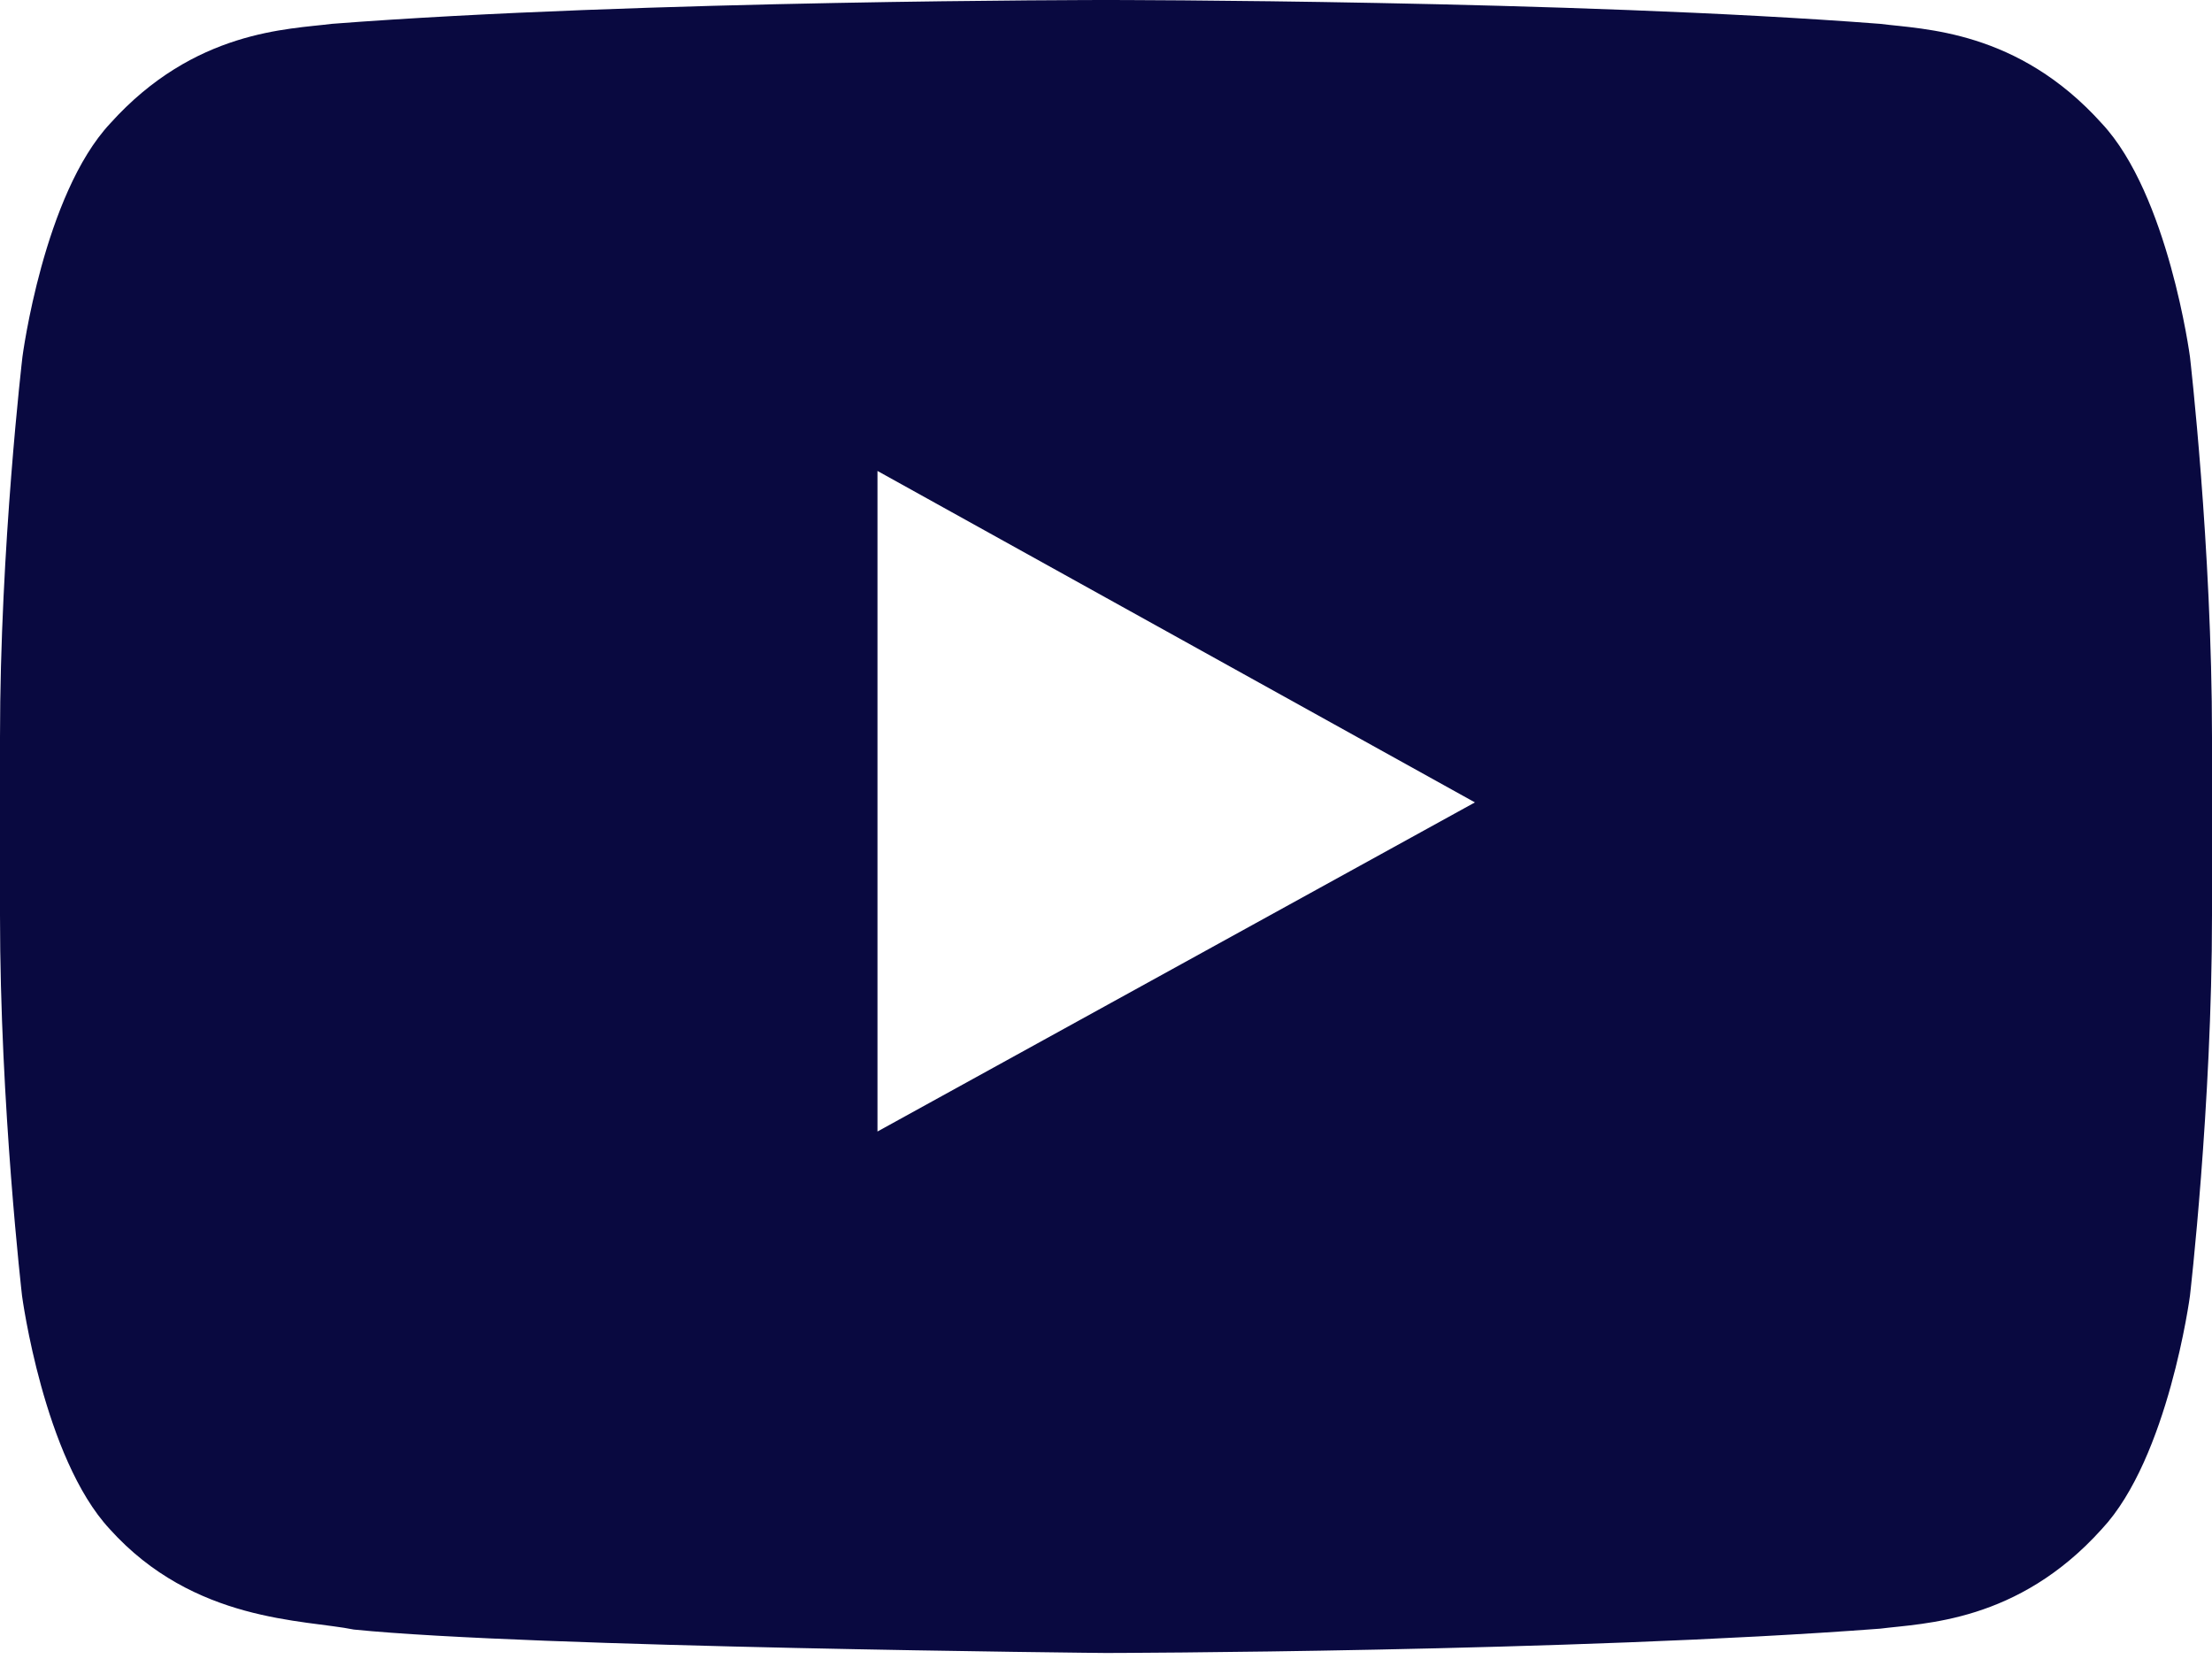
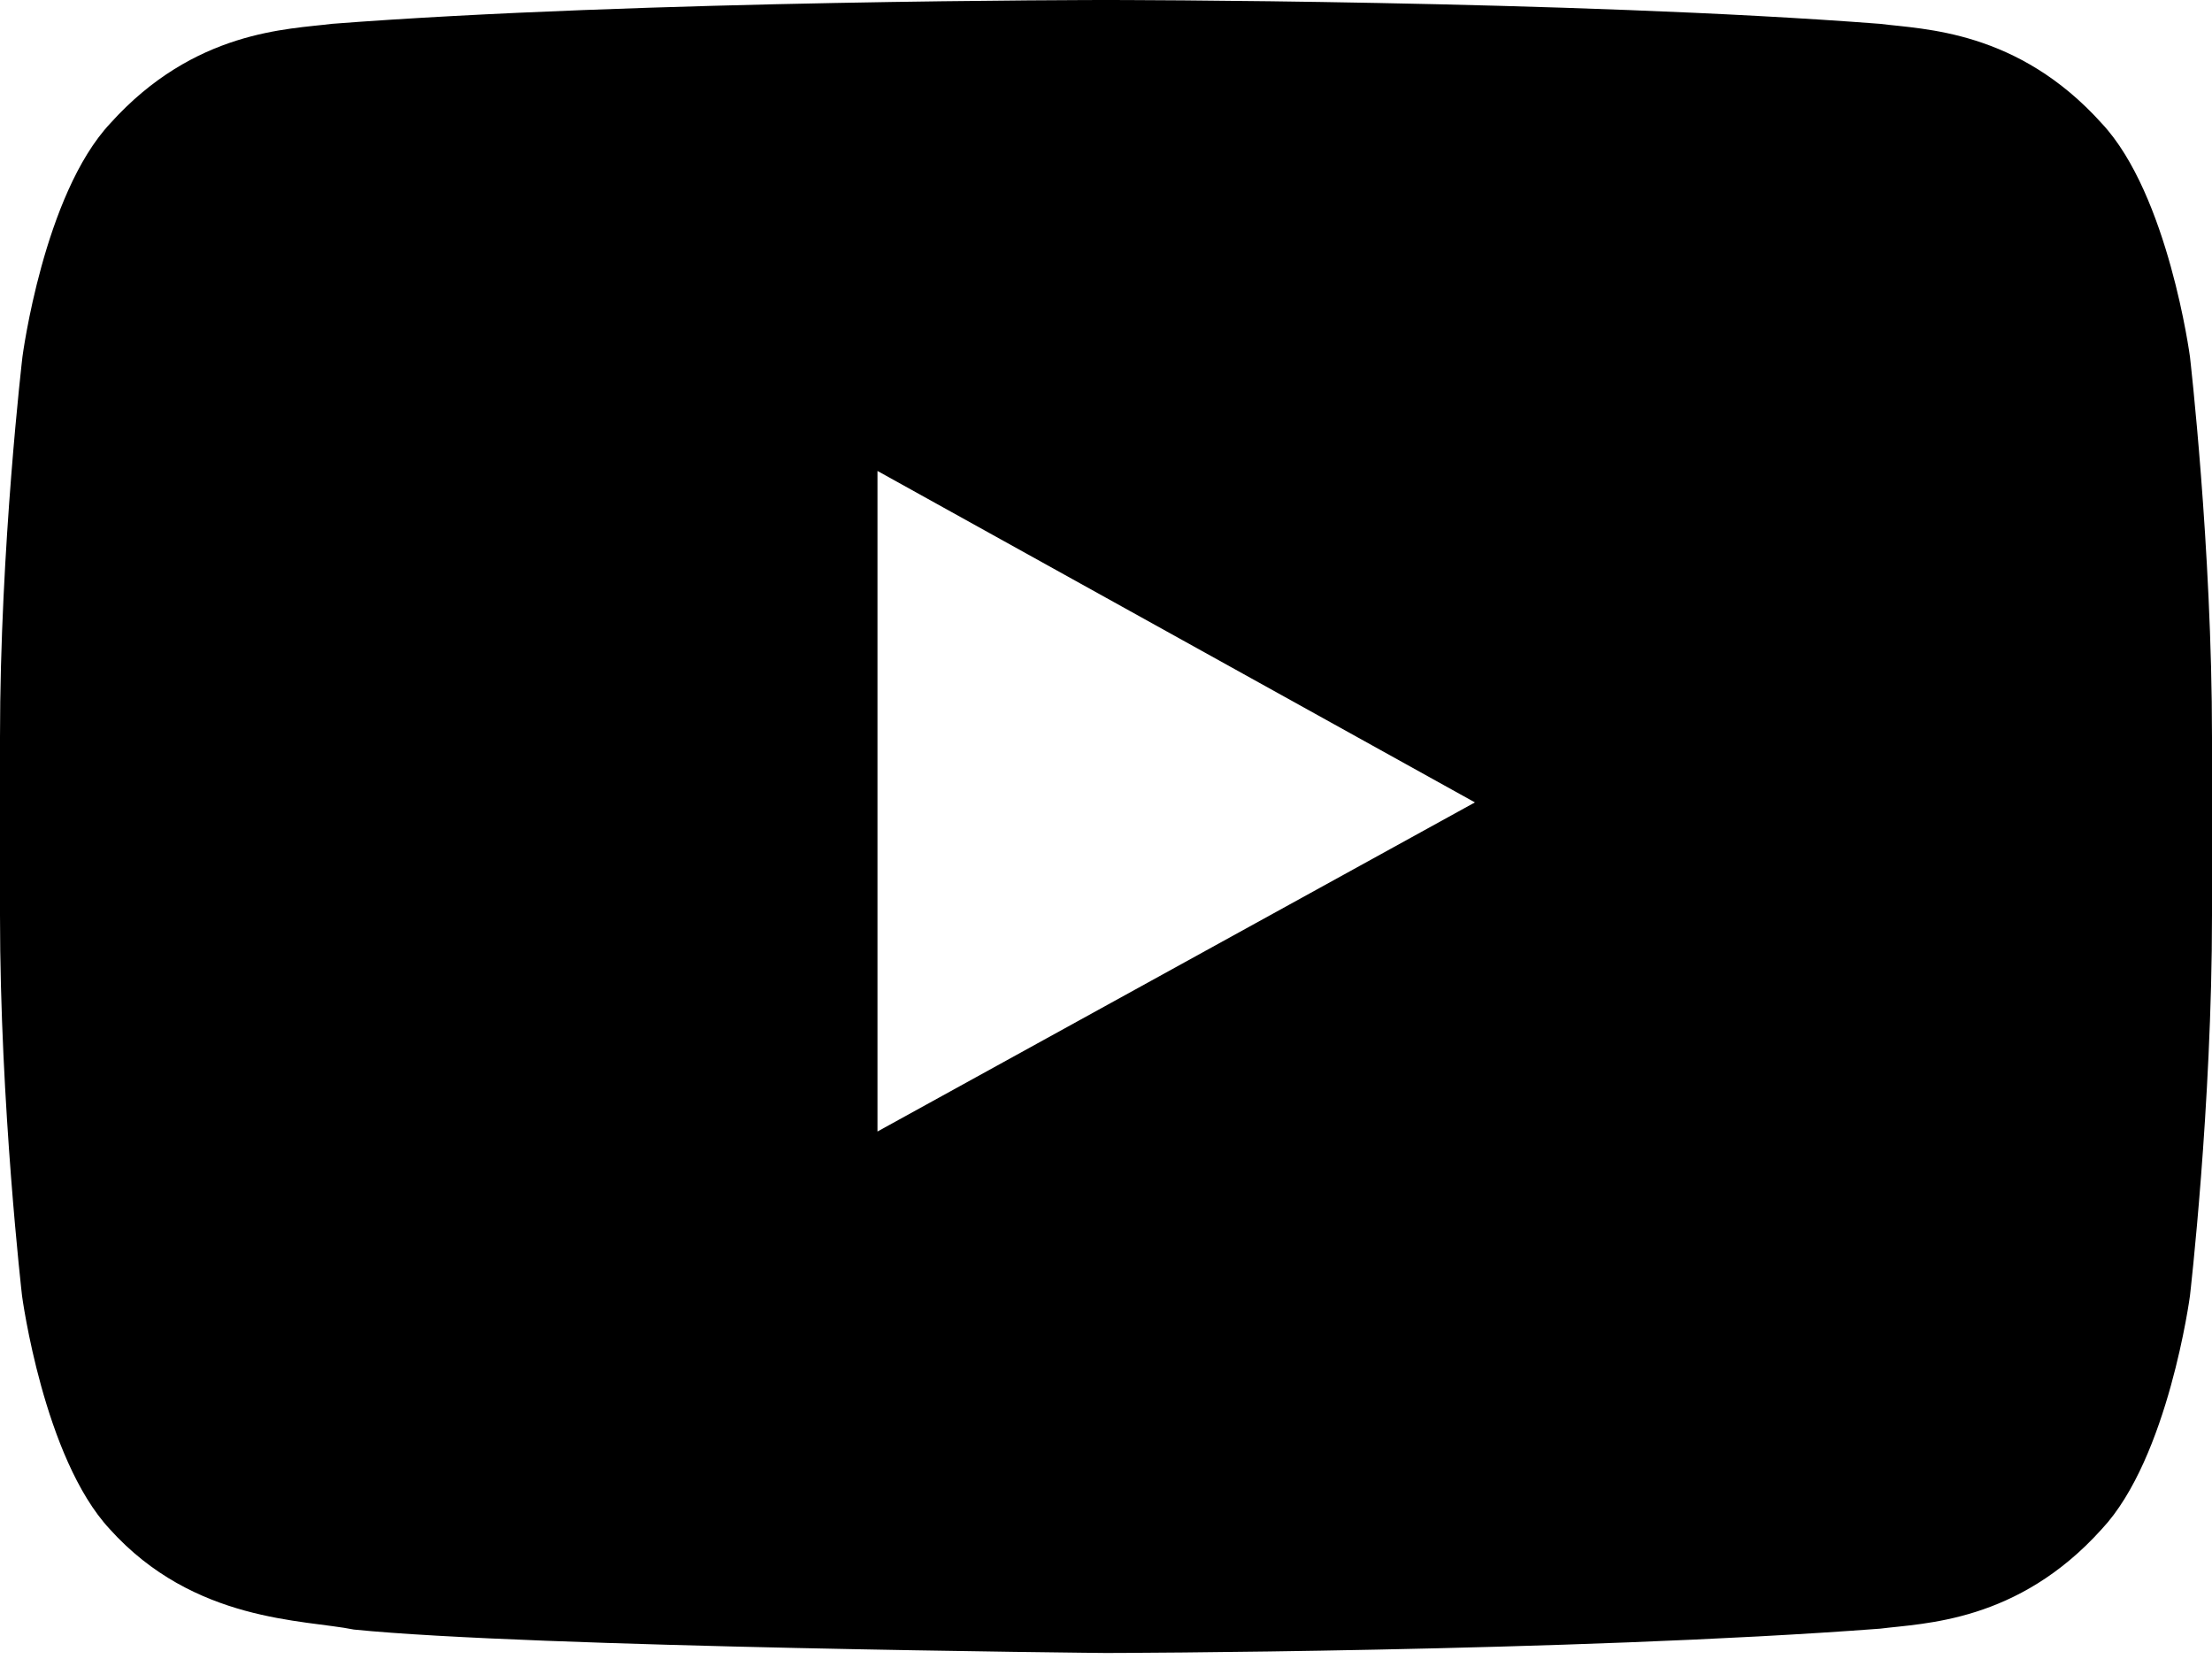
<svg xmlns="http://www.w3.org/2000/svg" width="32" height="24" viewBox="0 0 32 24" fill="none">
-   <path d="M31.681 5.16C31.681 5.16 31.369 2.816 30.406 1.786C29.188 0.432 27.825 0.425 27.2 0.345C22.725 -1.78814e-07 16.006 0 16.006 0H15.994C15.994 0 9.275 -1.78814e-07 4.8 0.345C4.175 0.425 2.812 0.432 1.594 1.786C0.631 2.816 0.325 5.16 0.325 5.16C0.325 5.16 0 7.916 0 10.665V13.241C0 15.991 0.319 18.747 0.319 18.747C0.319 18.747 0.631 21.091 1.587 22.12C2.806 23.475 4.406 23.428 5.119 23.574C7.681 23.833 16 23.913 16 23.913C16 23.913 22.725 23.9 27.2 23.561C27.825 23.481 29.188 23.475 30.406 22.12C31.369 21.091 31.681 18.747 31.681 18.747C31.681 18.747 32 15.997 32 13.241V10.665C32 7.916 31.681 5.16 31.681 5.16ZM12.694 16.369V6.813L21.337 11.608L12.694 16.369Z" fill="#090940" />
+   <path d="M31.681 5.16C31.681 5.16 31.369 2.816 30.406 1.786C29.188 0.432 27.825 0.425 27.2 0.345C22.725 -1.78814e-07 16.006 0 16.006 0H15.994C15.994 0 9.275 -1.78814e-07 4.8 0.345C4.175 0.425 2.812 0.432 1.594 1.786C0.631 2.816 0.325 5.16 0.325 5.16C0.325 5.16 0 7.916 0 10.665V13.241C0 15.991 0.319 18.747 0.319 18.747C0.319 18.747 0.631 21.091 1.587 22.12C2.806 23.475 4.406 23.428 5.119 23.574C7.681 23.833 16 23.913 16 23.913C16 23.913 22.725 23.9 27.2 23.561C27.825 23.481 29.188 23.475 30.406 22.12C31.369 21.091 31.681 18.747 31.681 18.747C31.681 18.747 32 15.997 32 13.241V10.665C32 7.916 31.681 5.16 31.681 5.16ZM12.694 16.369V6.813L21.337 11.608L12.694 16.369Z" fill="black" />
</svg>
